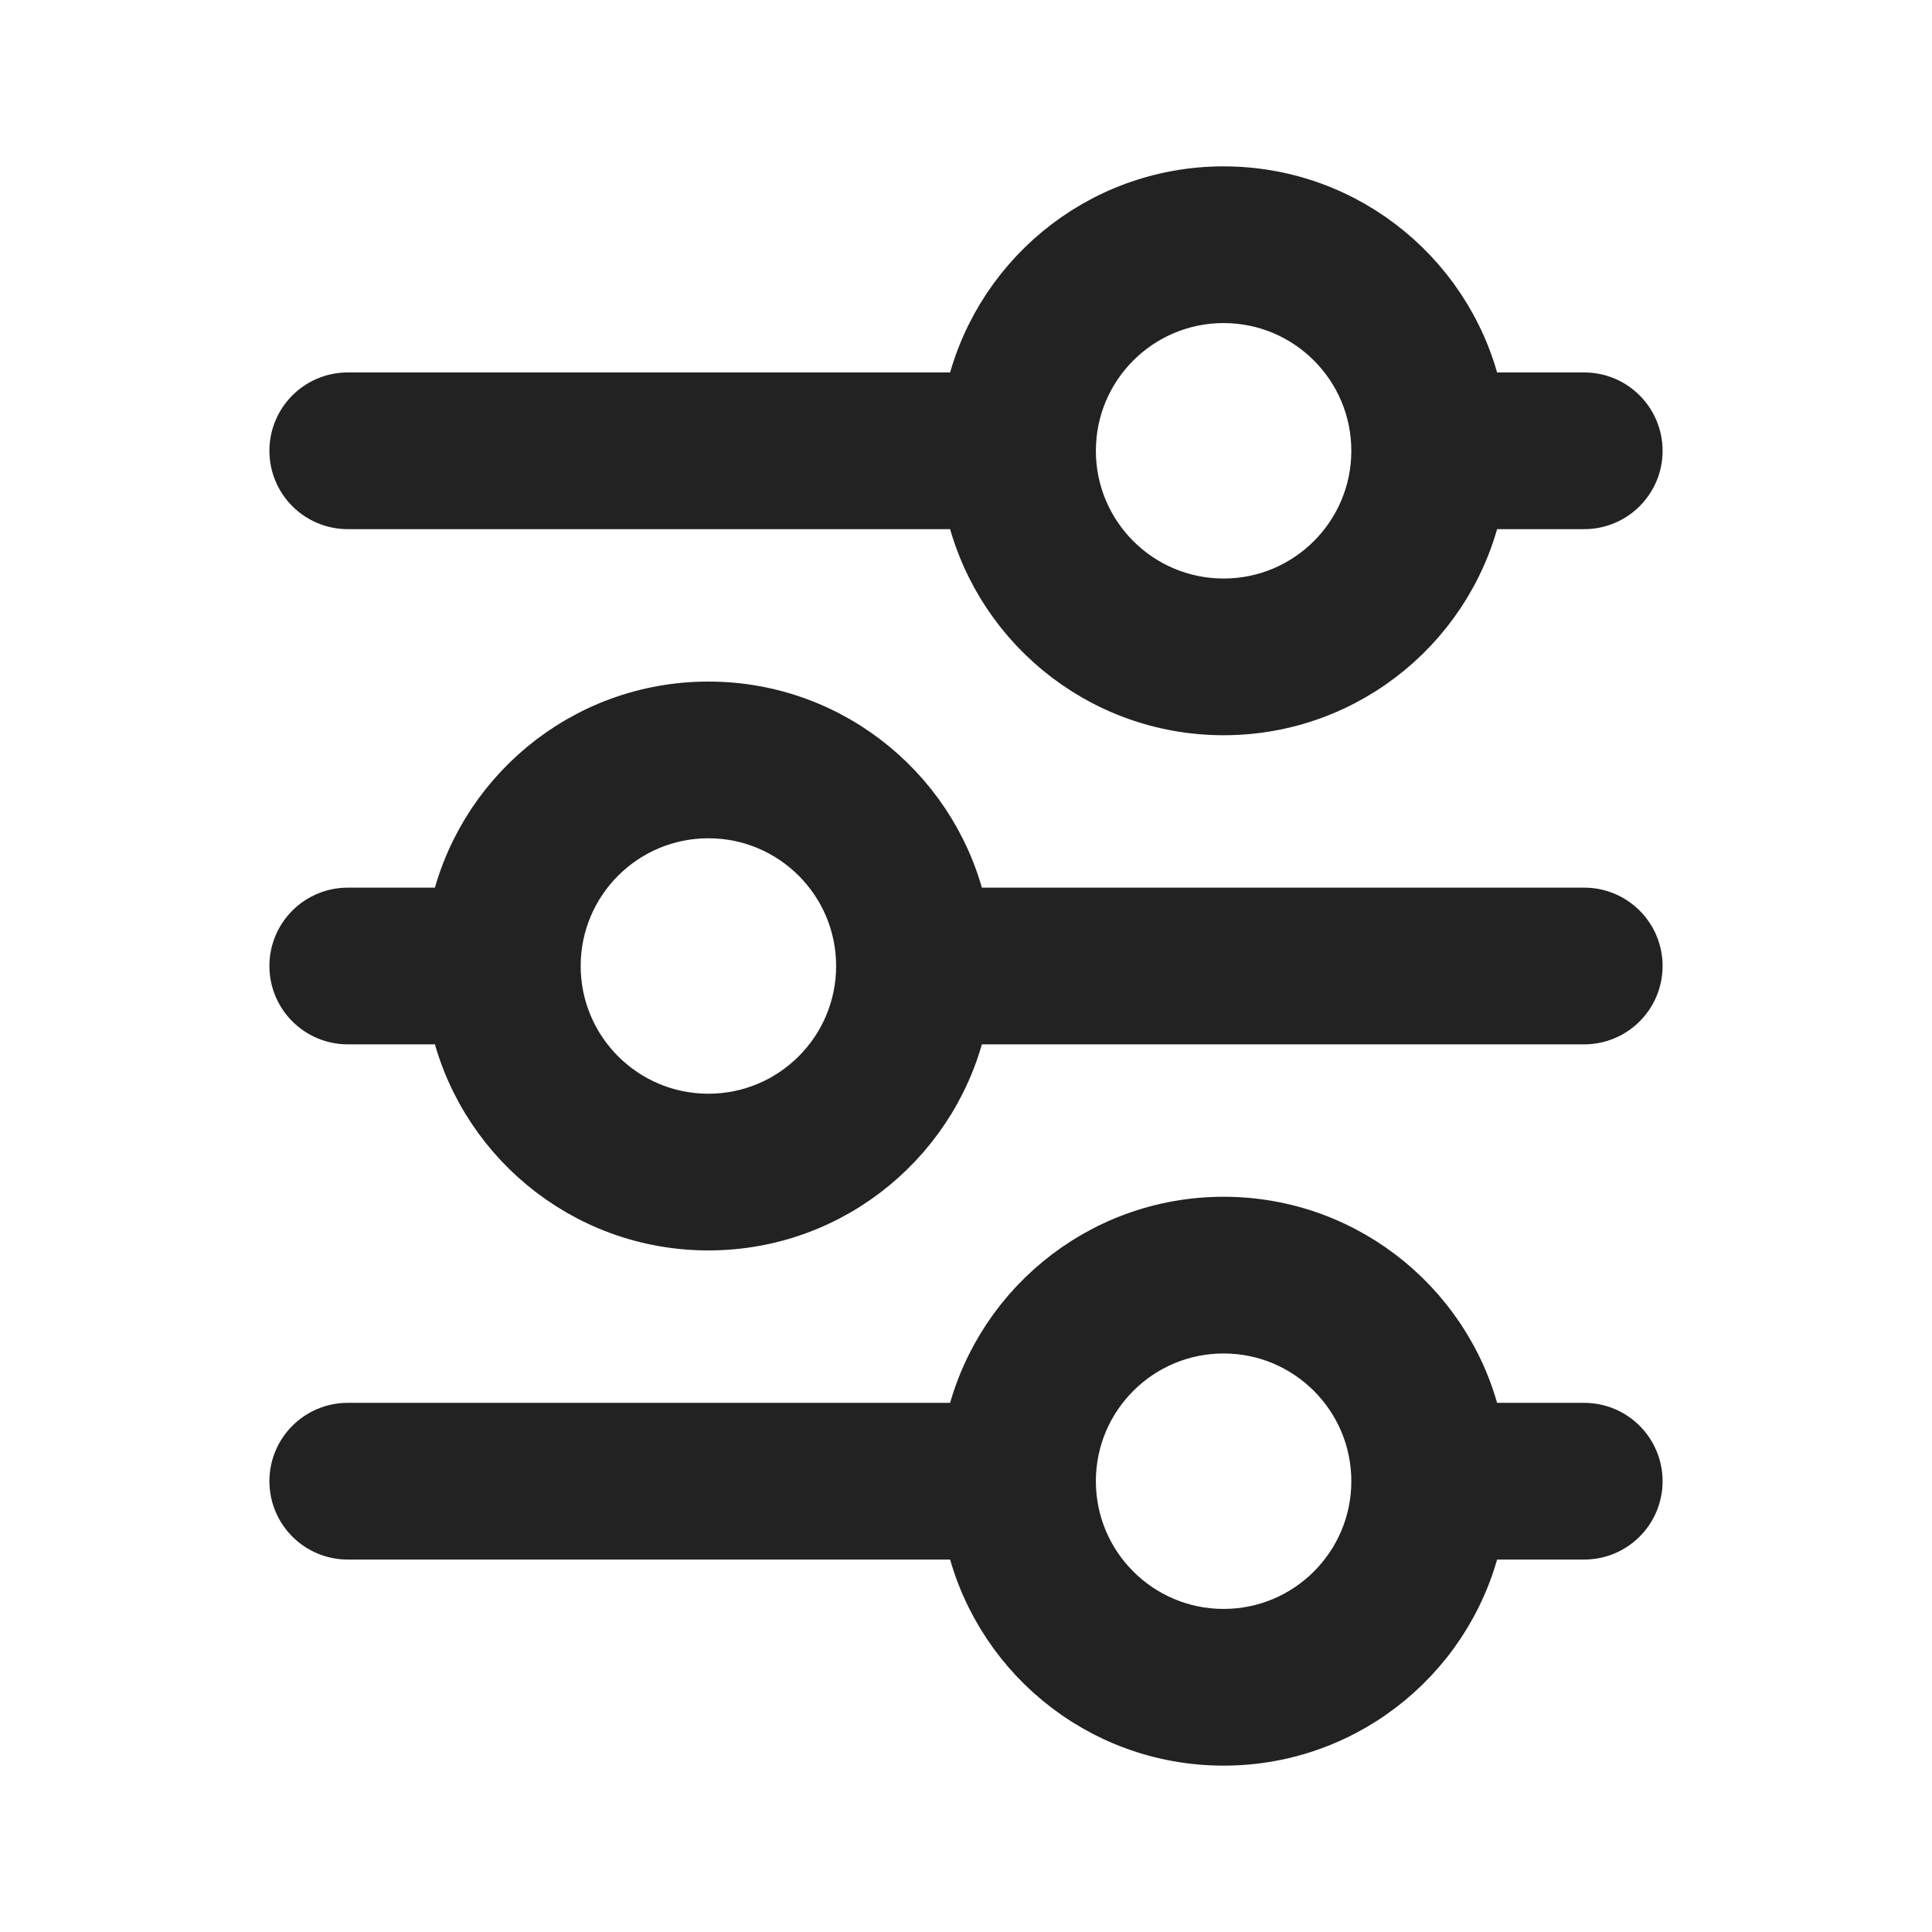
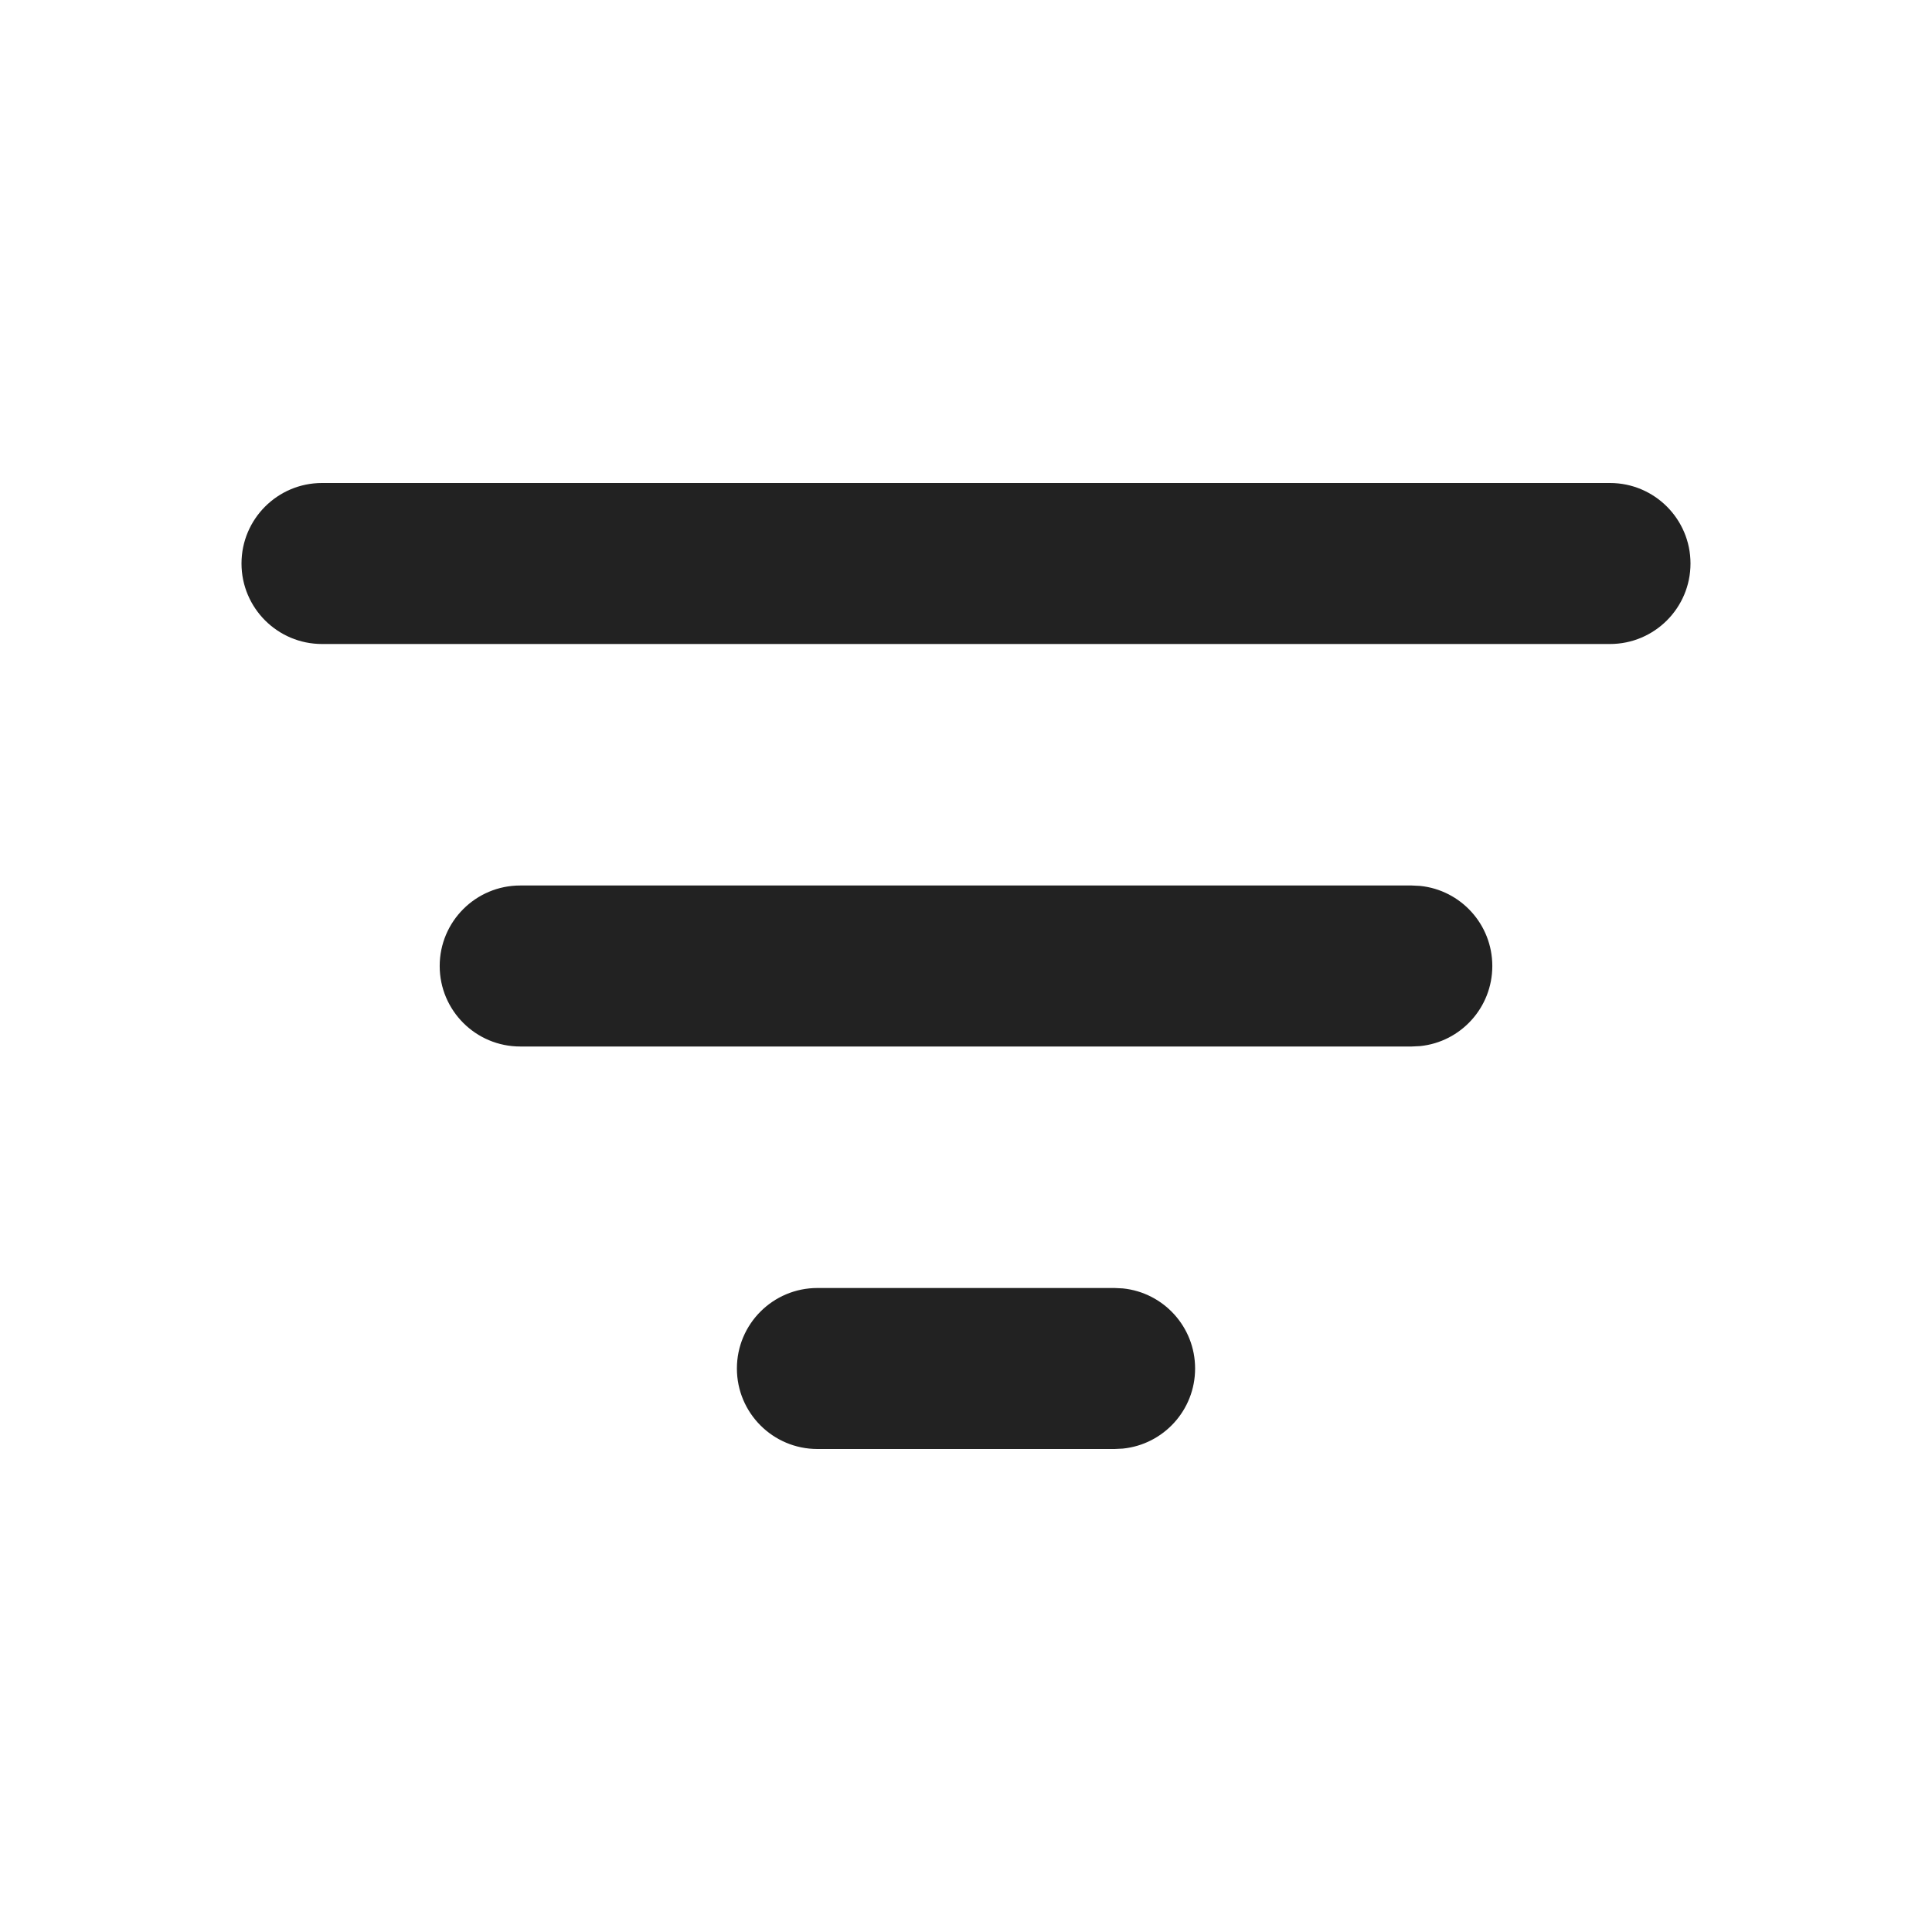
- <svg xmlns="http://www.w3.org/2000/svg" preserveAspectRatio="none" overflow="visible" style="display: block;" width="18" height="18" viewBox="0 0 18 18" fill="none">
-   <g id="ctds_filter-outline">
-     <path id="Vector" d="M11.4 11.4C12.561 11.4 13.53 12.225 13.752 13.32H14.76C15.025 13.32 15.24 13.535 15.24 13.8C15.24 14.065 15.025 14.28 14.76 14.28H13.752C13.53 15.376 12.561 16.2 11.4 16.2C10.239 16.2 9.271 15.376 9.048 14.28H3.24C2.975 14.28 2.76 14.065 2.76 13.8C2.76 13.535 2.975 13.32 3.24 13.32H9.048C9.271 12.225 10.239 11.4 11.4 11.4ZM11.4 12.36C10.605 12.36 9.96 13.005 9.96 13.8C9.96 14.595 10.605 15.24 11.4 15.24C12.195 15.24 12.84 14.595 12.84 13.8C12.84 13.005 12.195 12.36 11.4 12.36ZM6.6 6.6C7.761 6.6 8.729 7.425 8.952 8.52H14.76C15.025 8.52 15.24 8.735 15.24 9C15.24 9.265 15.025 9.48 14.76 9.48H8.952C8.729 10.575 7.761 11.4 6.6 11.4C5.439 11.4 4.471 10.575 4.248 9.48H3.24C2.975 9.48 2.76 9.265 2.76 9C2.76 8.735 2.975 8.52 3.24 8.52H4.248C4.471 7.425 5.439 6.6 6.6 6.6ZM6.6 7.56C5.805 7.56 5.16 8.205 5.16 9C5.16 9.795 5.805 10.44 6.6 10.44C7.395 10.44 8.04 9.795 8.04 9C8.04 8.205 7.395 7.56 6.6 7.56ZM11.4 1.8C12.561 1.8 13.53 2.625 13.752 3.72H14.76C15.025 3.72 15.24 3.935 15.24 4.2C15.24 4.465 15.025 4.68 14.76 4.68H13.752C13.53 5.775 12.561 6.6 11.4 6.6C10.239 6.6 9.271 5.775 9.048 4.68H3.24C2.975 4.68 2.76 4.465 2.76 4.2C2.76 3.935 2.975 3.72 3.24 3.72H9.048C9.271 2.625 10.239 1.8 11.4 1.8ZM11.4 2.76C10.605 2.76 9.96 3.405 9.96 4.2C9.96 4.995 10.605 5.64 11.4 5.64C12.195 5.64 12.84 4.995 12.84 4.2C12.84 3.405 12.195 2.76 11.4 2.76Z" fill="#222222" stroke="#222222" stroke-width="0.5" stroke-linejoin="round" />
-   </g>
+ <svg xmlns="http://www.w3.org/2000/svg" viewBox="0 0 24 24" fill="none" width="24" height="24">
+   <path d="M13.846 16L13.948 16.005C14.453 16.056 14.846 16.482 14.846 17C14.846 17.518 14.453 17.944 13.948 17.995L13.846 18H10.154C9.602 18 9.154 17.552 9.154 17C9.154 16.448 9.602 16 10.154 16H13.846ZM17.538 11L17.641 11.005C18.145 11.056 18.538 11.482 18.538 12C18.538 12.518 18.145 12.944 17.641 12.995L17.538 13H6.462C5.91 13 5.462 12.552 5.462 12C5.462 11.448 5.91 11 6.462 11H17.538ZM20 6C20.552 6 21 6.448 21 7C21 7.552 20.552 8 20 8H4C3.448 8 3 7.552 3 7C3 6.448 3.448 6 4 6H20Z" fill="#222222" />
</svg>
